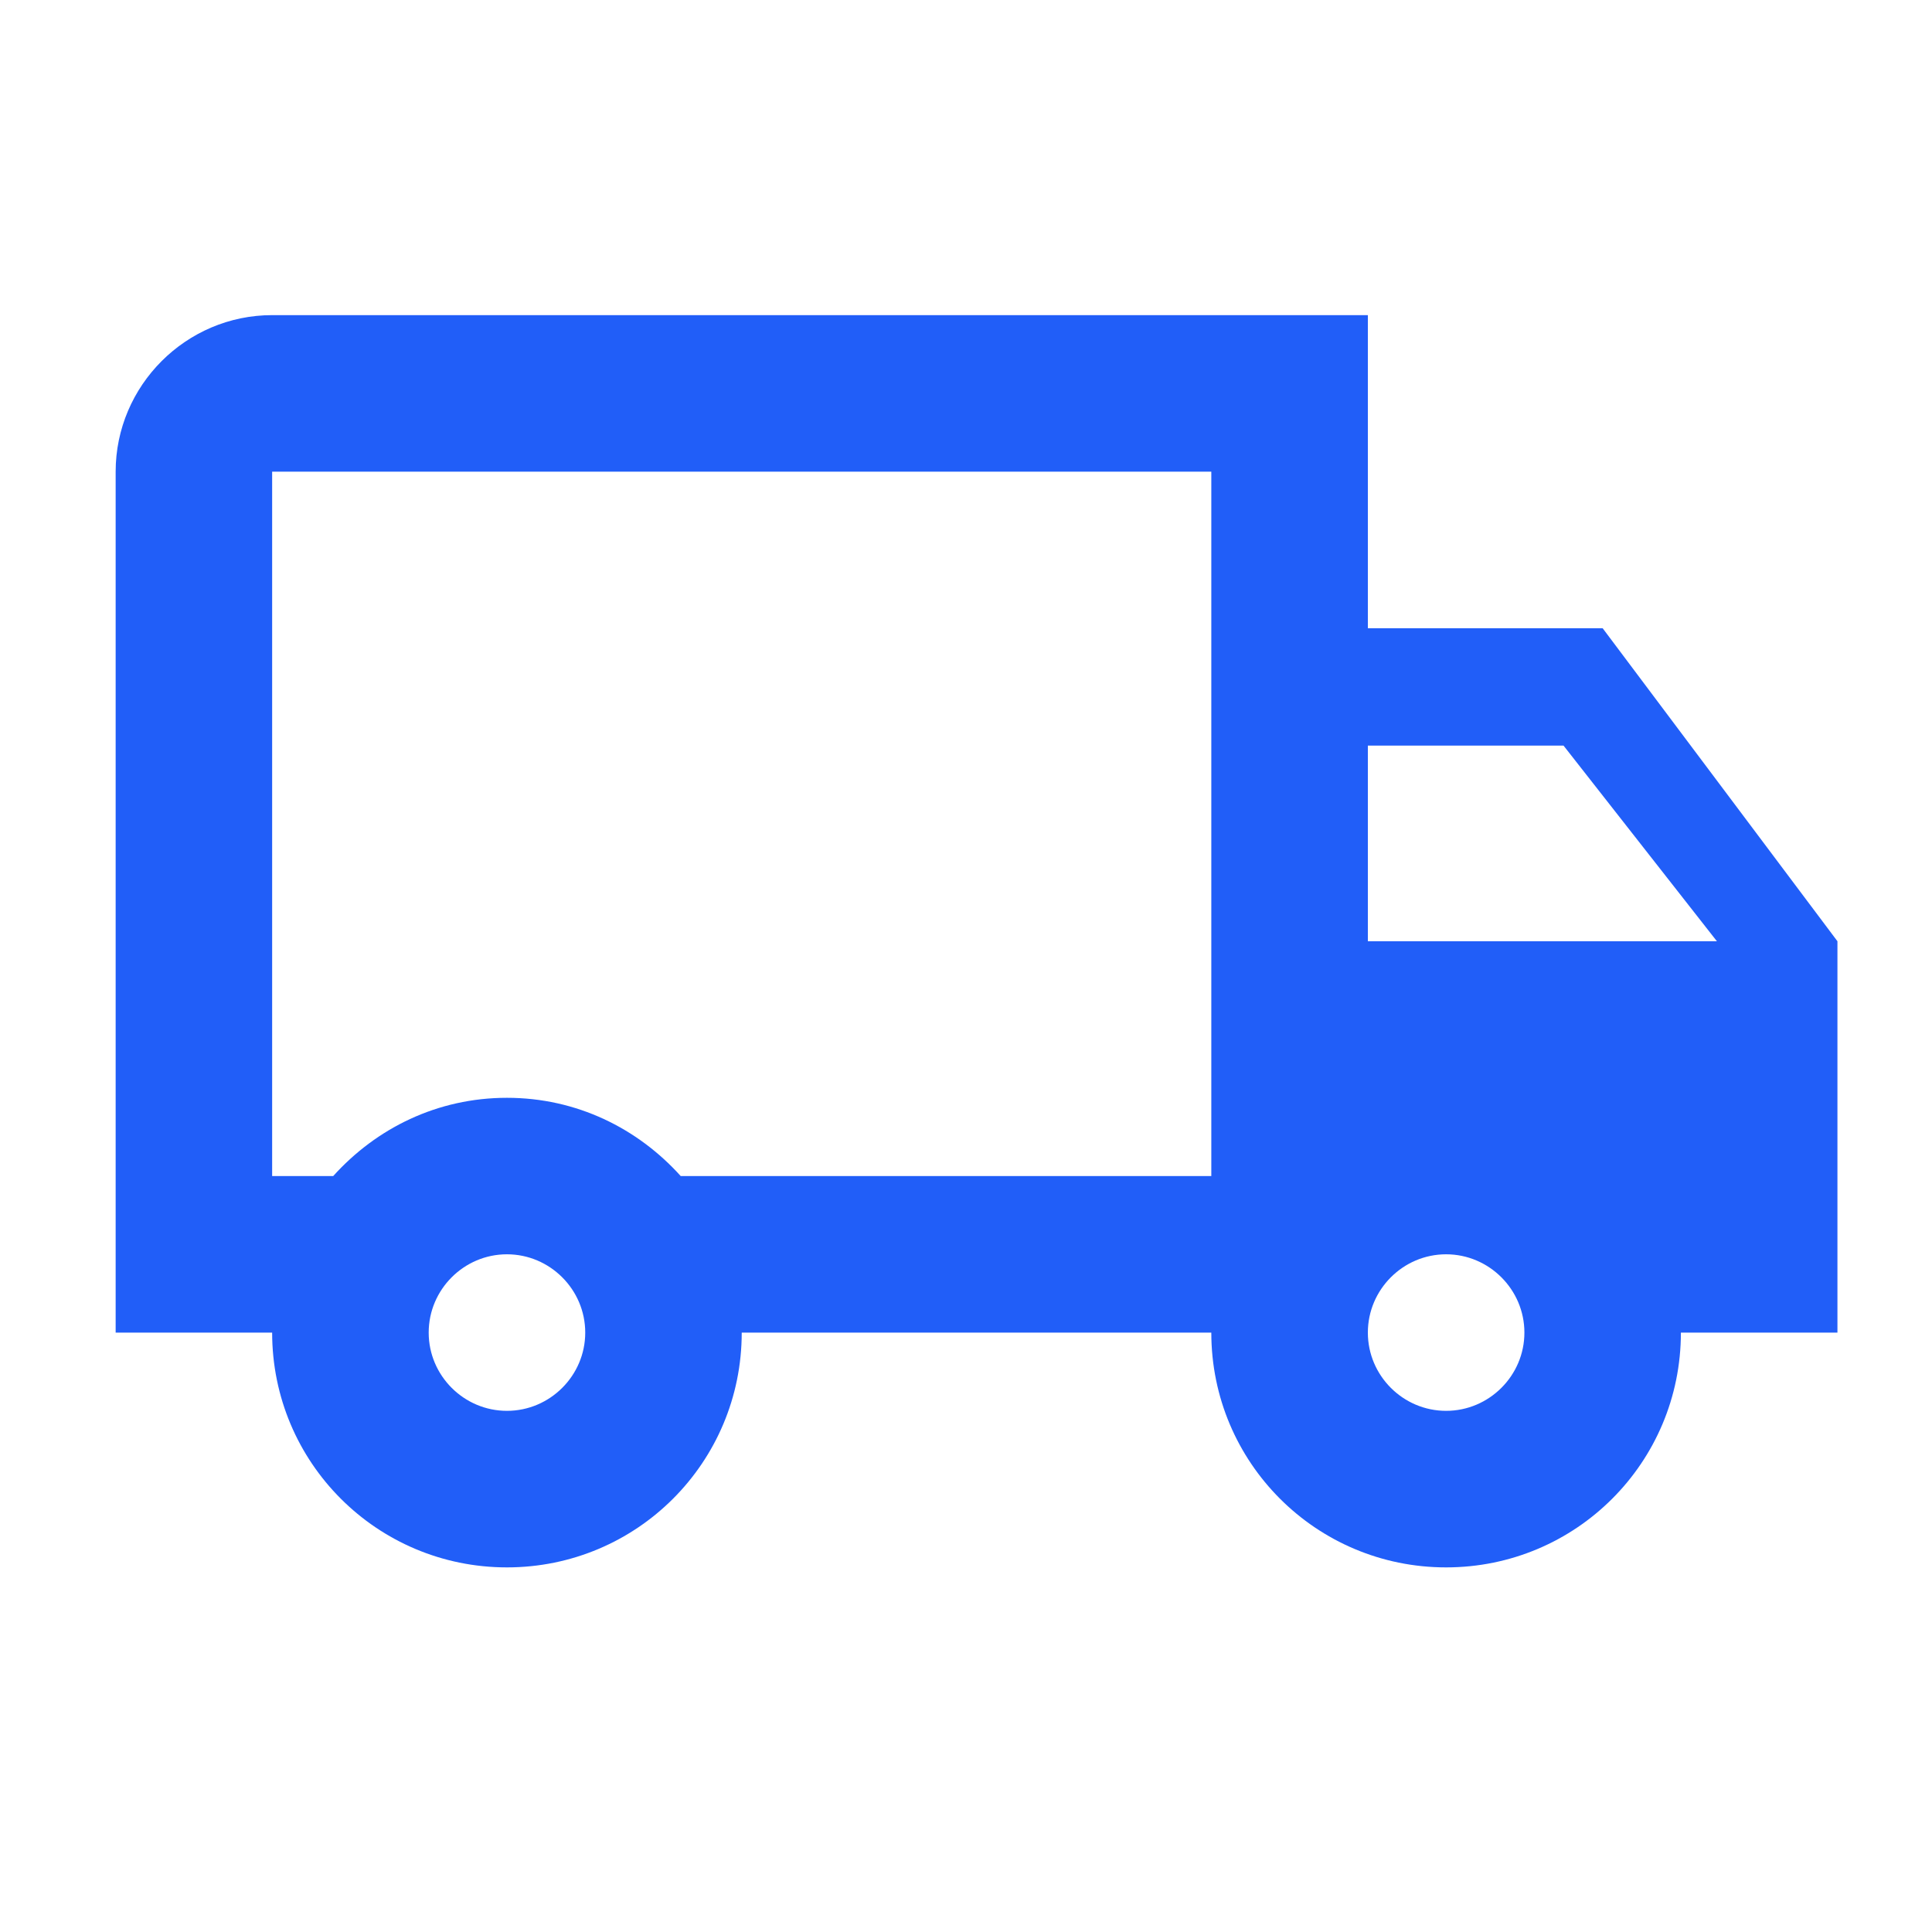
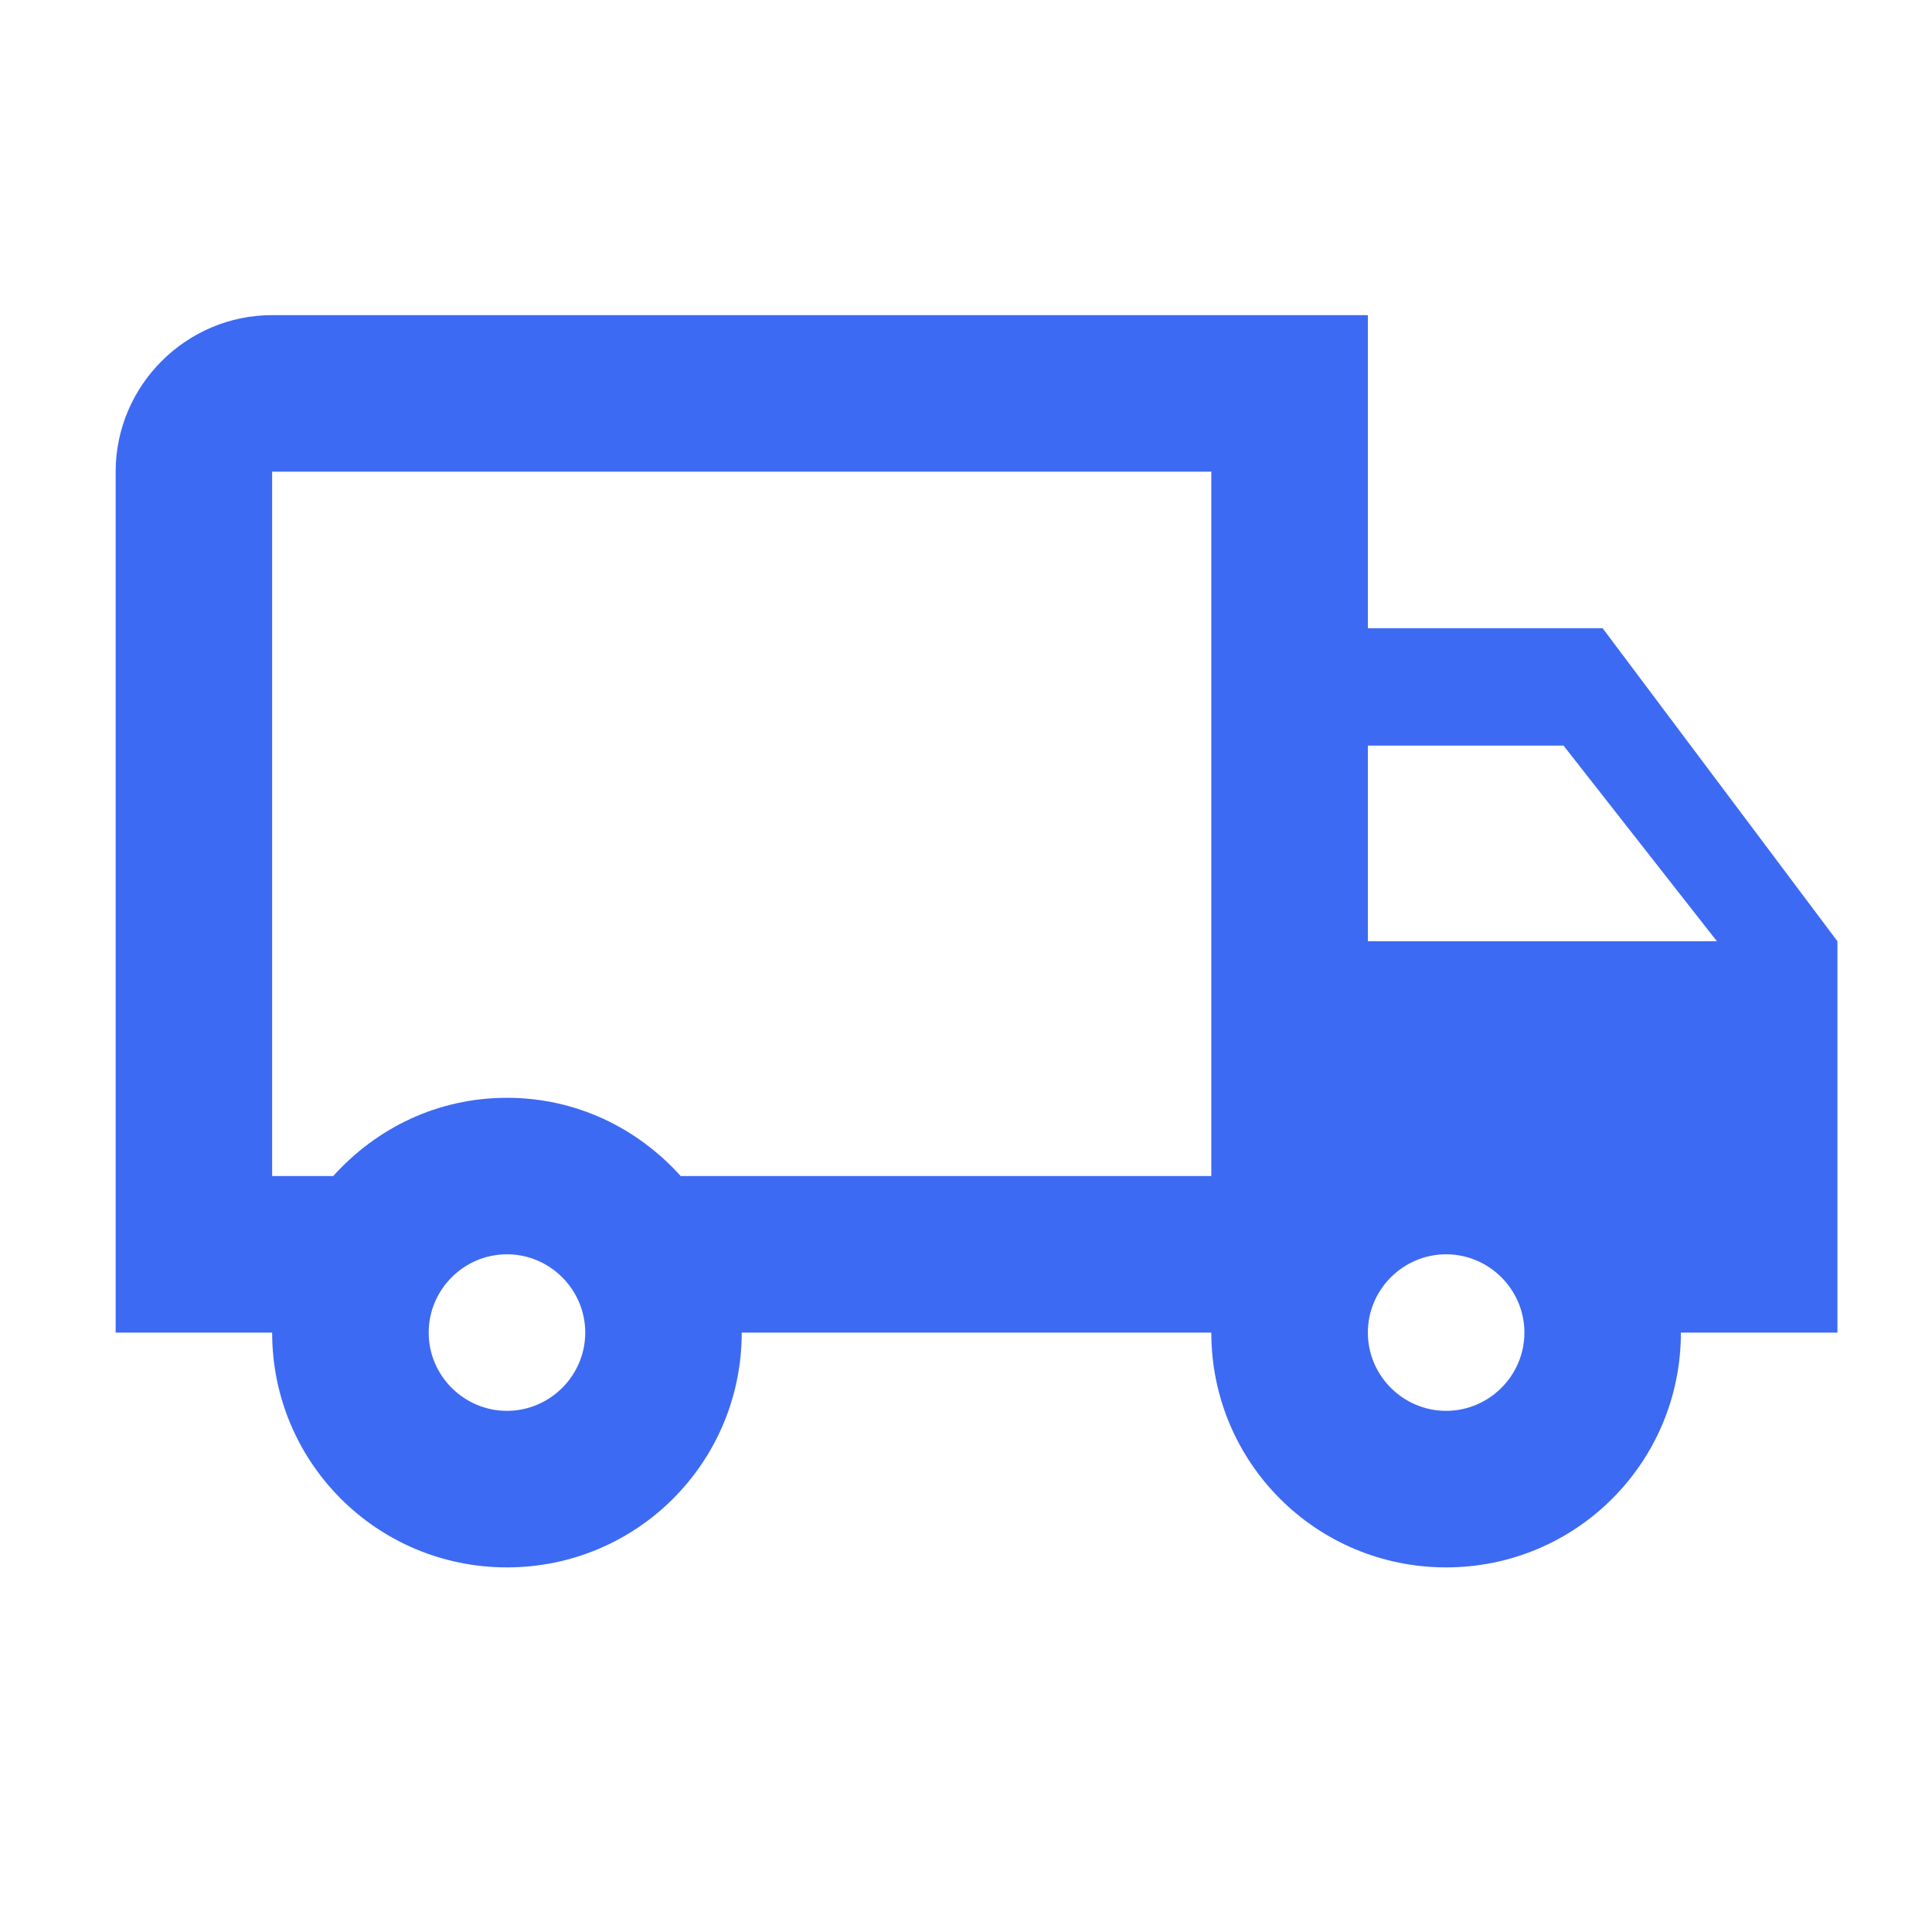
<svg xmlns="http://www.w3.org/2000/svg" width="36" height="36" viewBox="0 0 36 36" fill="none">
-   <path d="M29.863 11.706H25.488V5.872H5.071C3.467 5.872 2.155 7.185 2.155 8.789V24.831H5.071C5.071 27.252 7.025 29.206 9.446 29.206C11.867 29.206 13.821 27.252 13.821 24.831H22.571C22.571 27.252 24.525 29.206 26.946 29.206C29.367 29.206 31.321 27.252 31.321 24.831H34.238V17.539L29.863 11.706ZM29.134 13.893L31.992 17.539H25.488V13.893H29.134ZM9.446 26.289C8.644 26.289 7.988 25.633 7.988 24.831C7.988 24.029 8.644 23.372 9.446 23.372C10.248 23.372 10.905 24.029 10.905 24.831C10.905 25.633 10.248 26.289 9.446 26.289ZM12.684 21.914C11.882 21.024 10.744 20.456 9.446 20.456C8.148 20.456 7.011 21.024 6.209 21.914H5.071V8.789H22.571V21.914H12.684ZM26.946 26.289C26.144 26.289 25.488 25.633 25.488 24.831C25.488 24.029 26.144 23.372 26.946 23.372C27.748 23.372 28.405 24.029 28.405 24.831C28.405 25.633 27.748 26.289 26.946 26.289Z" fill="#215EF8" />
+   <path d="M29.863 11.706H25.488V5.872H5.071C3.467 5.872 2.155 7.185 2.155 8.789V24.831H5.071C5.071 27.252 7.025 29.206 9.446 29.206C11.867 29.206 13.821 27.252 13.821 24.831H22.571C22.571 27.252 24.525 29.206 26.946 29.206C29.367 29.206 31.321 27.252 31.321 24.831H34.238V17.539L29.863 11.706ZM29.134 13.893L31.992 17.539H25.488V13.893H29.134ZM9.446 26.289C8.644 26.289 7.988 25.633 7.988 24.831C7.988 24.029 8.644 23.372 9.446 23.372C10.248 23.372 10.905 24.029 10.905 24.831C10.905 25.633 10.248 26.289 9.446 26.289ZM12.684 21.914C11.882 21.024 10.744 20.456 9.446 20.456C8.148 20.456 7.011 21.024 6.209 21.914H5.071V8.789H22.571V21.914H12.684ZM26.946 26.289C26.144 26.289 25.488 25.633 25.488 24.831C25.488 24.029 26.144 23.372 26.946 23.372C27.748 23.372 28.405 24.029 28.405 24.831C28.405 25.633 27.748 26.289 26.946 26.289Z" fill="#3D6AF2" />
</svg>
